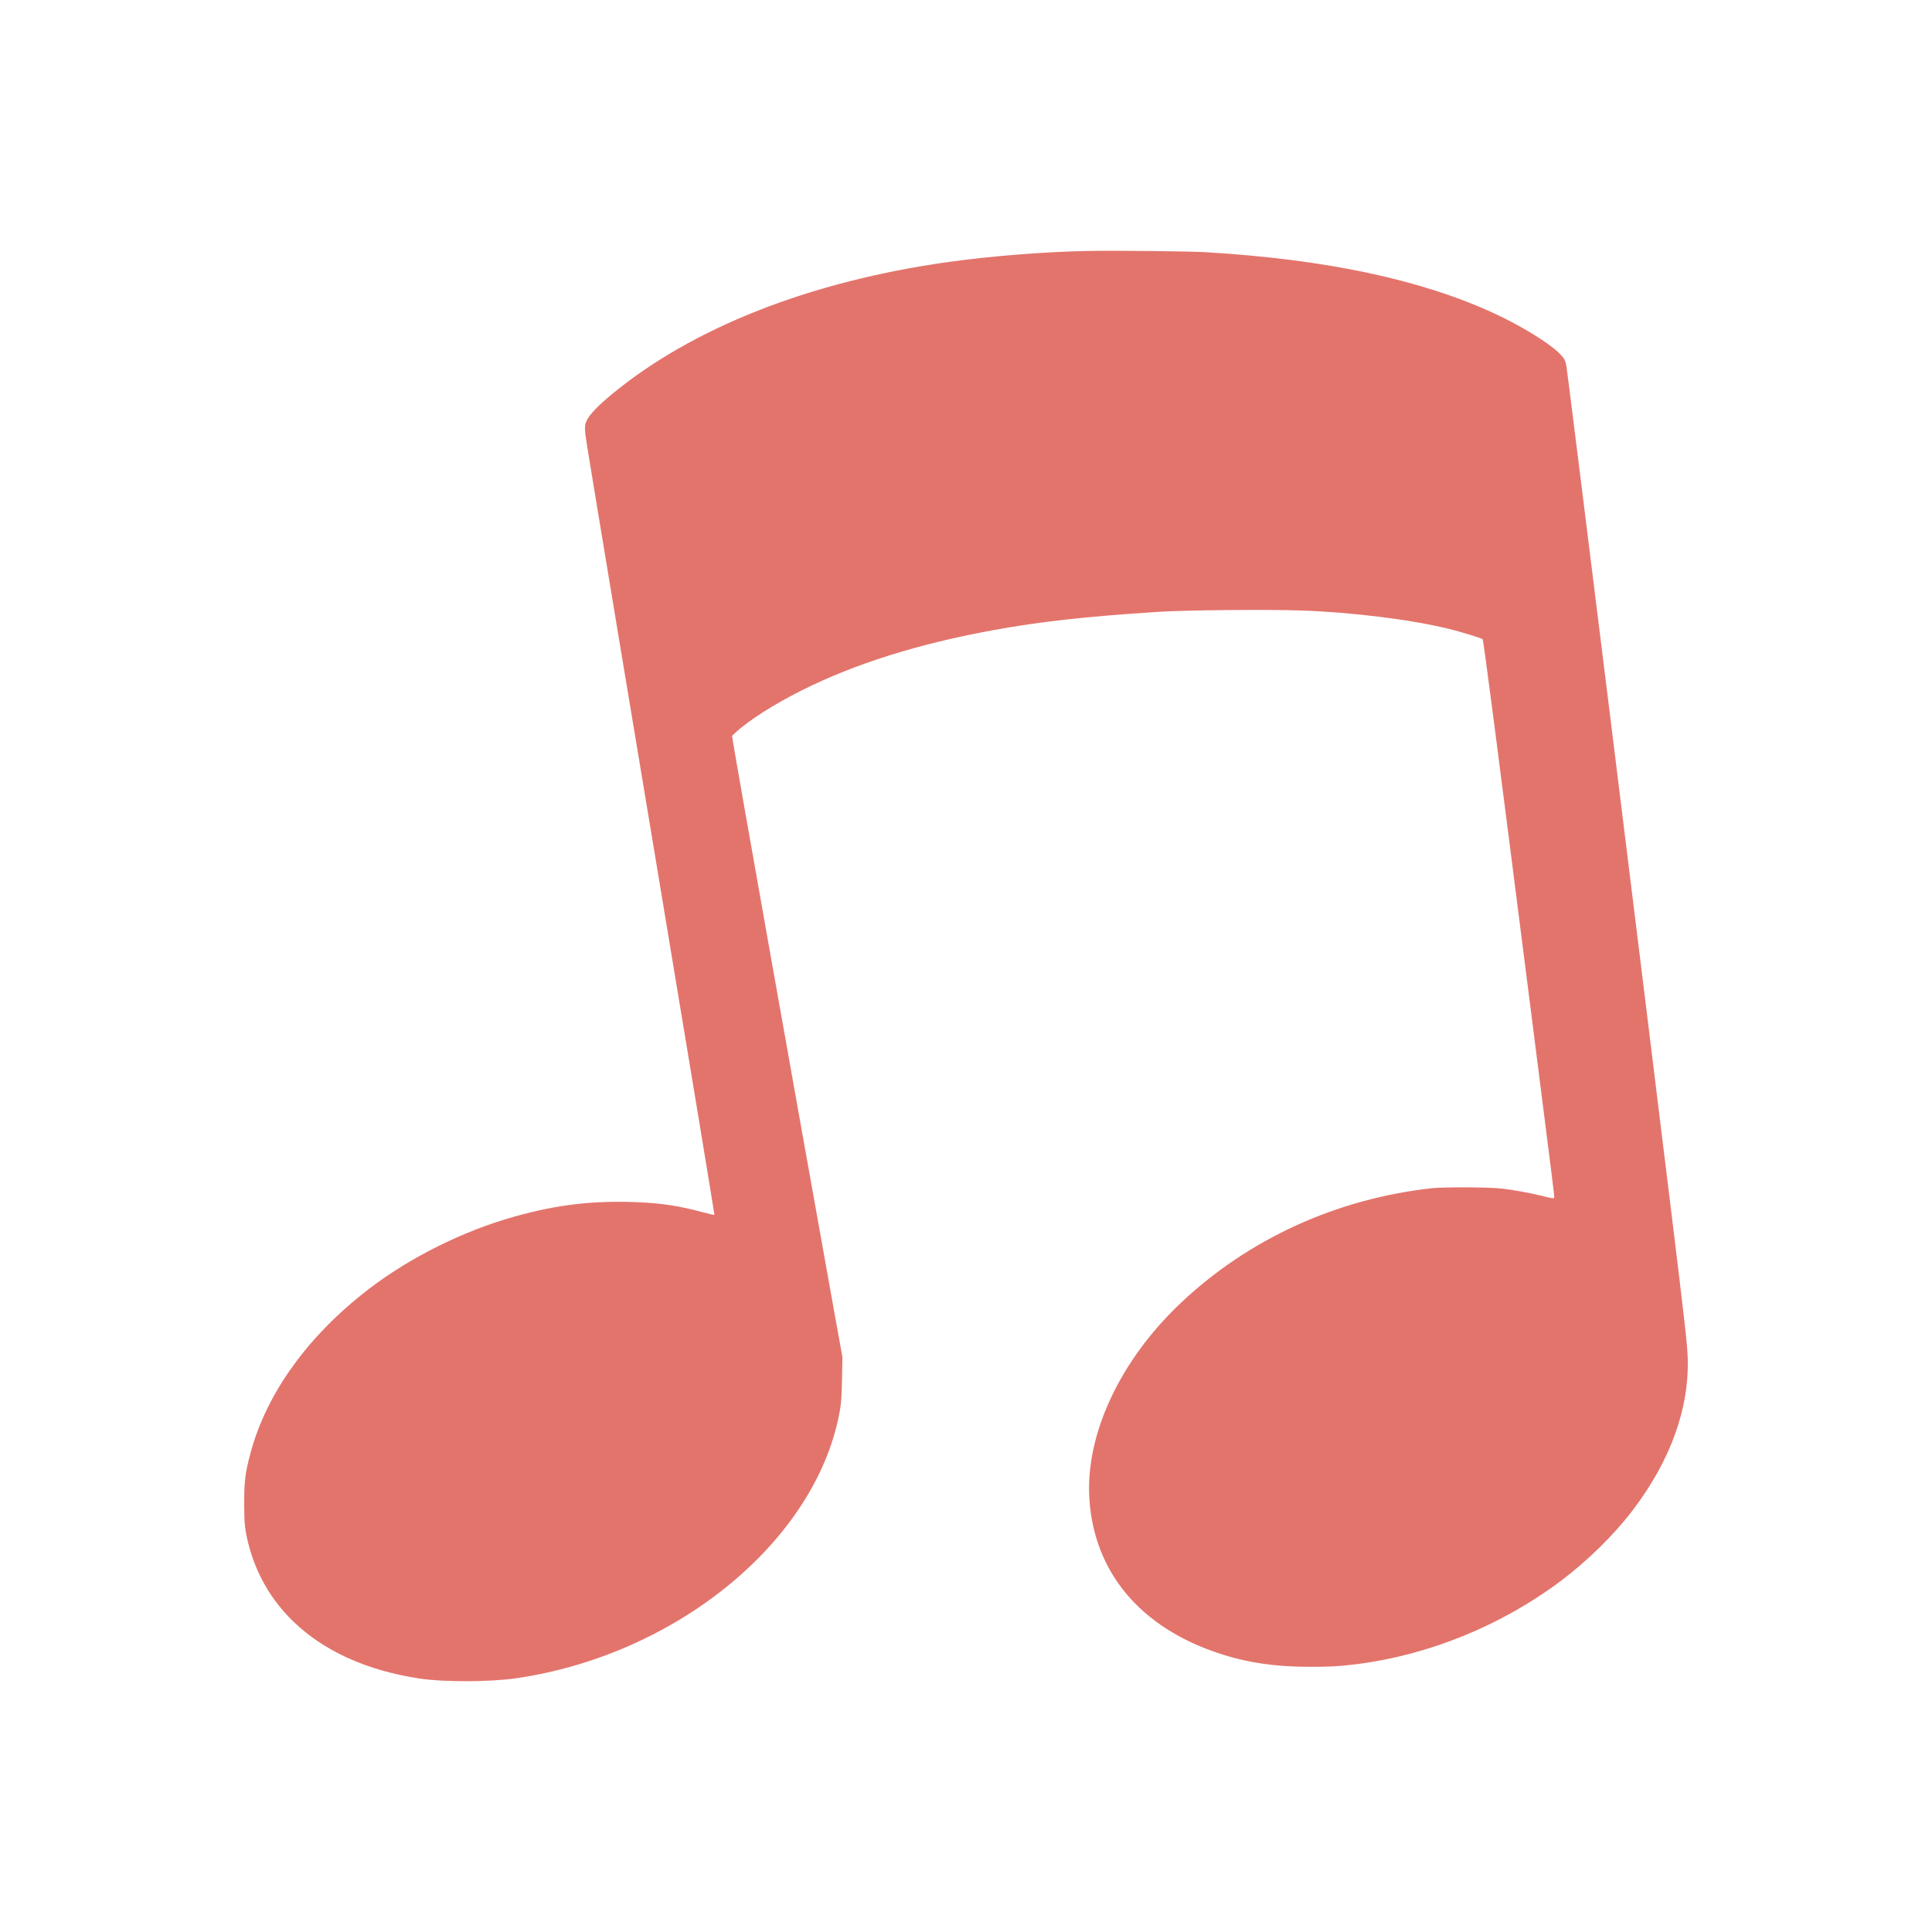
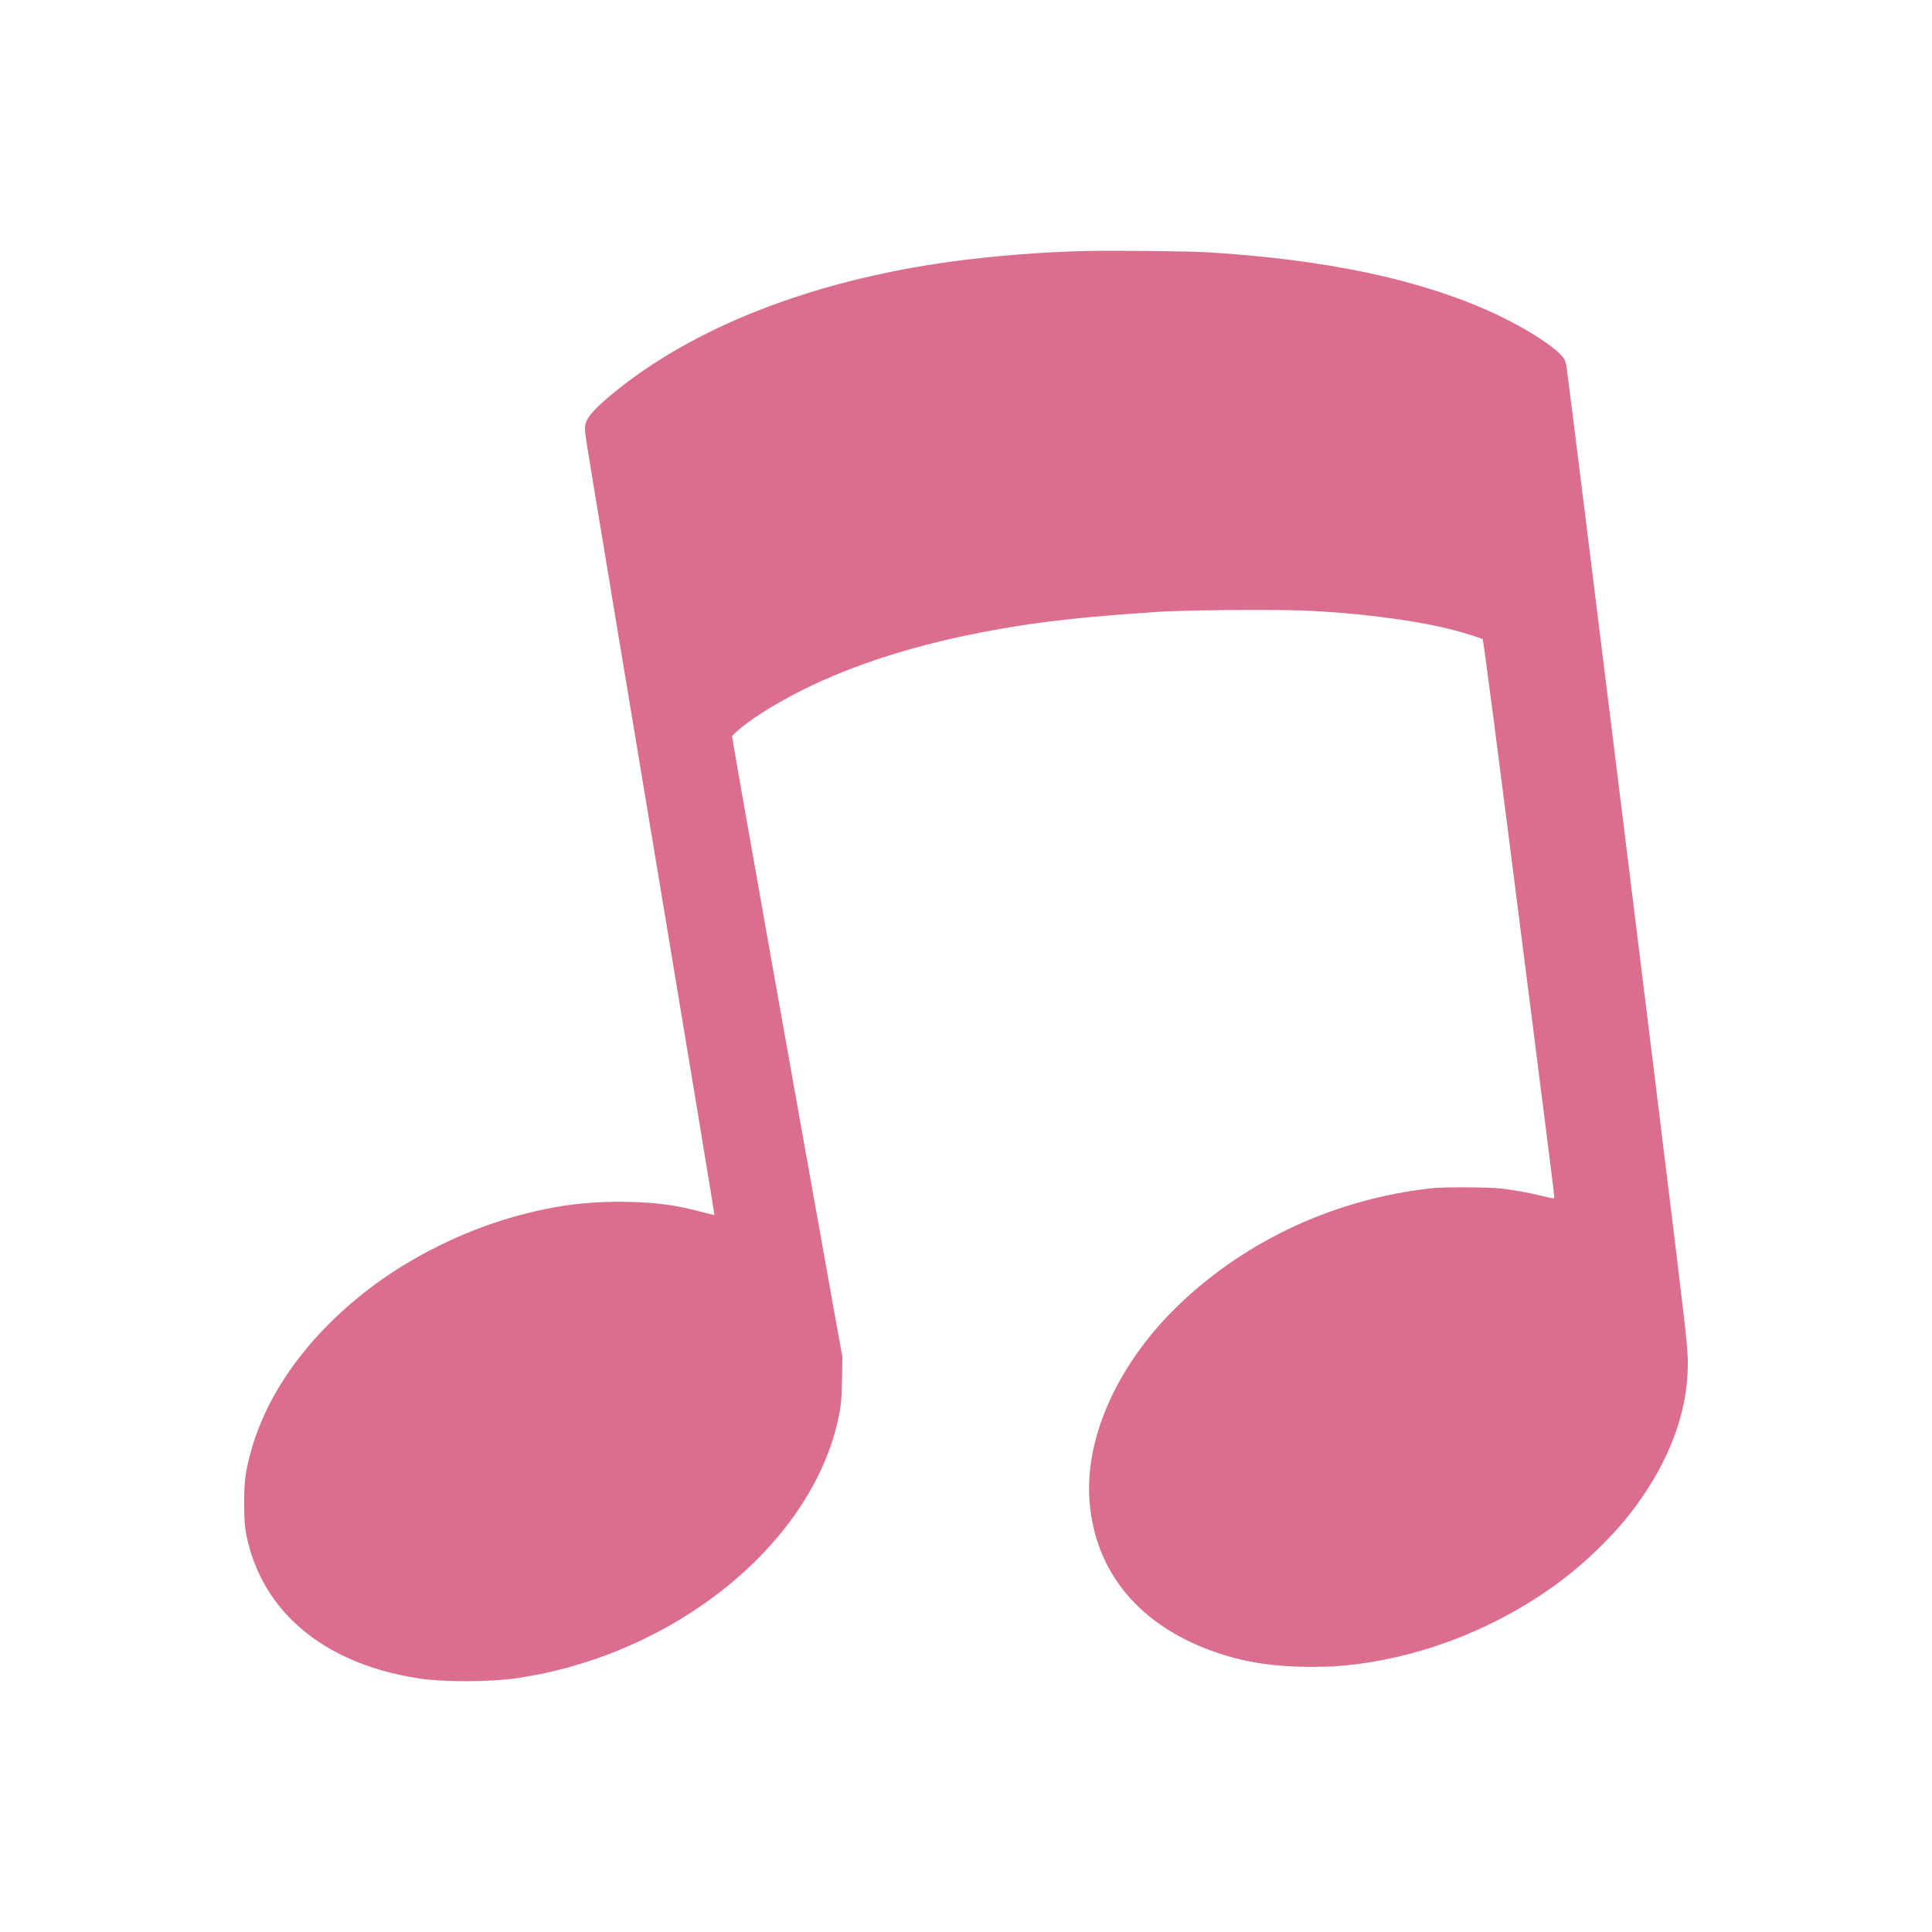
<svg xmlns="http://www.w3.org/2000/svg" version="1.0" width="100mm" height="100mm" viewBox="0 0 283.465 283.465" preserveAspectRatio="xMidYMid meet" id="svg8">
  <defs id="defs12" />
-   <g transform="matrix(0.0098,0,0,-0.0098,30.37957,251.2842)" fill="#000000" stroke="none" id="g6" style="fill:#e3746c;fill-opacity:1">
-     <path d="m 13190,21884 c -647,-12 -1453,-76 -2090,-165 -2074,-290 -3843,-987 -5050,-1989 -194,-161 -320,-292 -360,-374 -44,-88 -43,-125 3,-411 20,-121 75,-456 122,-745 47,-289 468,-2824 936,-5633 468,-2810 848,-5111 845,-5114 -3,-3 -74,13 -158,35 -357,97 -621,138 -980,154 -676,28 -1211,-34 -1863,-217 C 3830,7210 3039,6816 2421,6342 1511,5643 889,4781 650,3885 c -79,-296 -94,-416 -94,-750 0,-302 10,-400 64,-611 114,-446 339,-836 667,-1155 460,-446 1105,-739 1896,-858 361,-55 1050,-53 1444,4 2347,340 4397,1982 4817,3857 48,215 57,306 63,638 l 5,315 -121,670 c -606,3375 -1431,8015 -1511,8505 l -20,125 52,48 c 192,180 577,425 998,636 792,395 1735,692 2850,896 711,130 1373,204 2480,276 394,26 1655,38 2145,20 769,-27 1641,-136 2212,-276 169,-42 472,-134 500,-153 13,-8 190,-1375 728,-5602 287,-2257 345,-2718 345,-2746 0,-32 -4,-31 -197,16 -192,46 -393,83 -593,107 -182,21 -858,25 -1040,5 -1432,-157 -2756,-763 -3770,-1726 -910,-863 -1424,-1972 -1360,-2932 73,-1093 760,-1913 1930,-2303 424,-142 854,-205 1385,-205 288,0 437,9 685,40 1081,136 2169,579 3055,1244 404,304 800,693 1079,1060 572,753 852,1537 823,2300 -9,209 -39,482 -253,2230 -386,3164 -1503,12177 -1558,12568 -16,119 -31,147 -124,237 -157,151 -573,405 -952,580 -1101,510 -2522,812 -4320,920 -244,15 -1358,27 -1770,19 z" id="path4" style="fill:#e3746c;fill-opacity:1" />
+   <g transform="matrix(0.0098,0,0,-0.0098,30.37957,251.2842)" fill="#000000" stroke="none" id="g6" style="fill:#db6e8d;fill-opacity:1">
+     <path d="m 13190,21884 c -647,-12 -1453,-76 -2090,-165 -2074,-290 -3843,-987 -5050,-1989 -194,-161 -320,-292 -360,-374 -44,-88 -43,-125 3,-411 20,-121 75,-456 122,-745 47,-289 468,-2824 936,-5633 468,-2810 848,-5111 845,-5114 -3,-3 -74,13 -158,35 -357,97 -621,138 -980,154 -676,28 -1211,-34 -1863,-217 C 3830,7210 3039,6816 2421,6342 1511,5643 889,4781 650,3885 c -79,-296 -94,-416 -94,-750 0,-302 10,-400 64,-611 114,-446 339,-836 667,-1155 460,-446 1105,-739 1896,-858 361,-55 1050,-53 1444,4 2347,340 4397,1982 4817,3857 48,215 57,306 63,638 l 5,315 -121,670 c -606,3375 -1431,8015 -1511,8505 l -20,125 52,48 c 192,180 577,425 998,636 792,395 1735,692 2850,896 711,130 1373,204 2480,276 394,26 1655,38 2145,20 769,-27 1641,-136 2212,-276 169,-42 472,-134 500,-153 13,-8 190,-1375 728,-5602 287,-2257 345,-2718 345,-2746 0,-32 -4,-31 -197,16 -192,46 -393,83 -593,107 -182,21 -858,25 -1040,5 -1432,-157 -2756,-763 -3770,-1726 -910,-863 -1424,-1972 -1360,-2932 73,-1093 760,-1913 1930,-2303 424,-142 854,-205 1385,-205 288,0 437,9 685,40 1081,136 2169,579 3055,1244 404,304 800,693 1079,1060 572,753 852,1537 823,2300 -9,209 -39,482 -253,2230 -386,3164 -1503,12177 -1558,12568 -16,119 -31,147 -124,237 -157,151 -573,405 -952,580 -1101,510 -2522,812 -4320,920 -244,15 -1358,27 -1770,19 z" id="path4" style="fill:#db6e8d;fill-opacity:1" />
  </g>
</svg>
